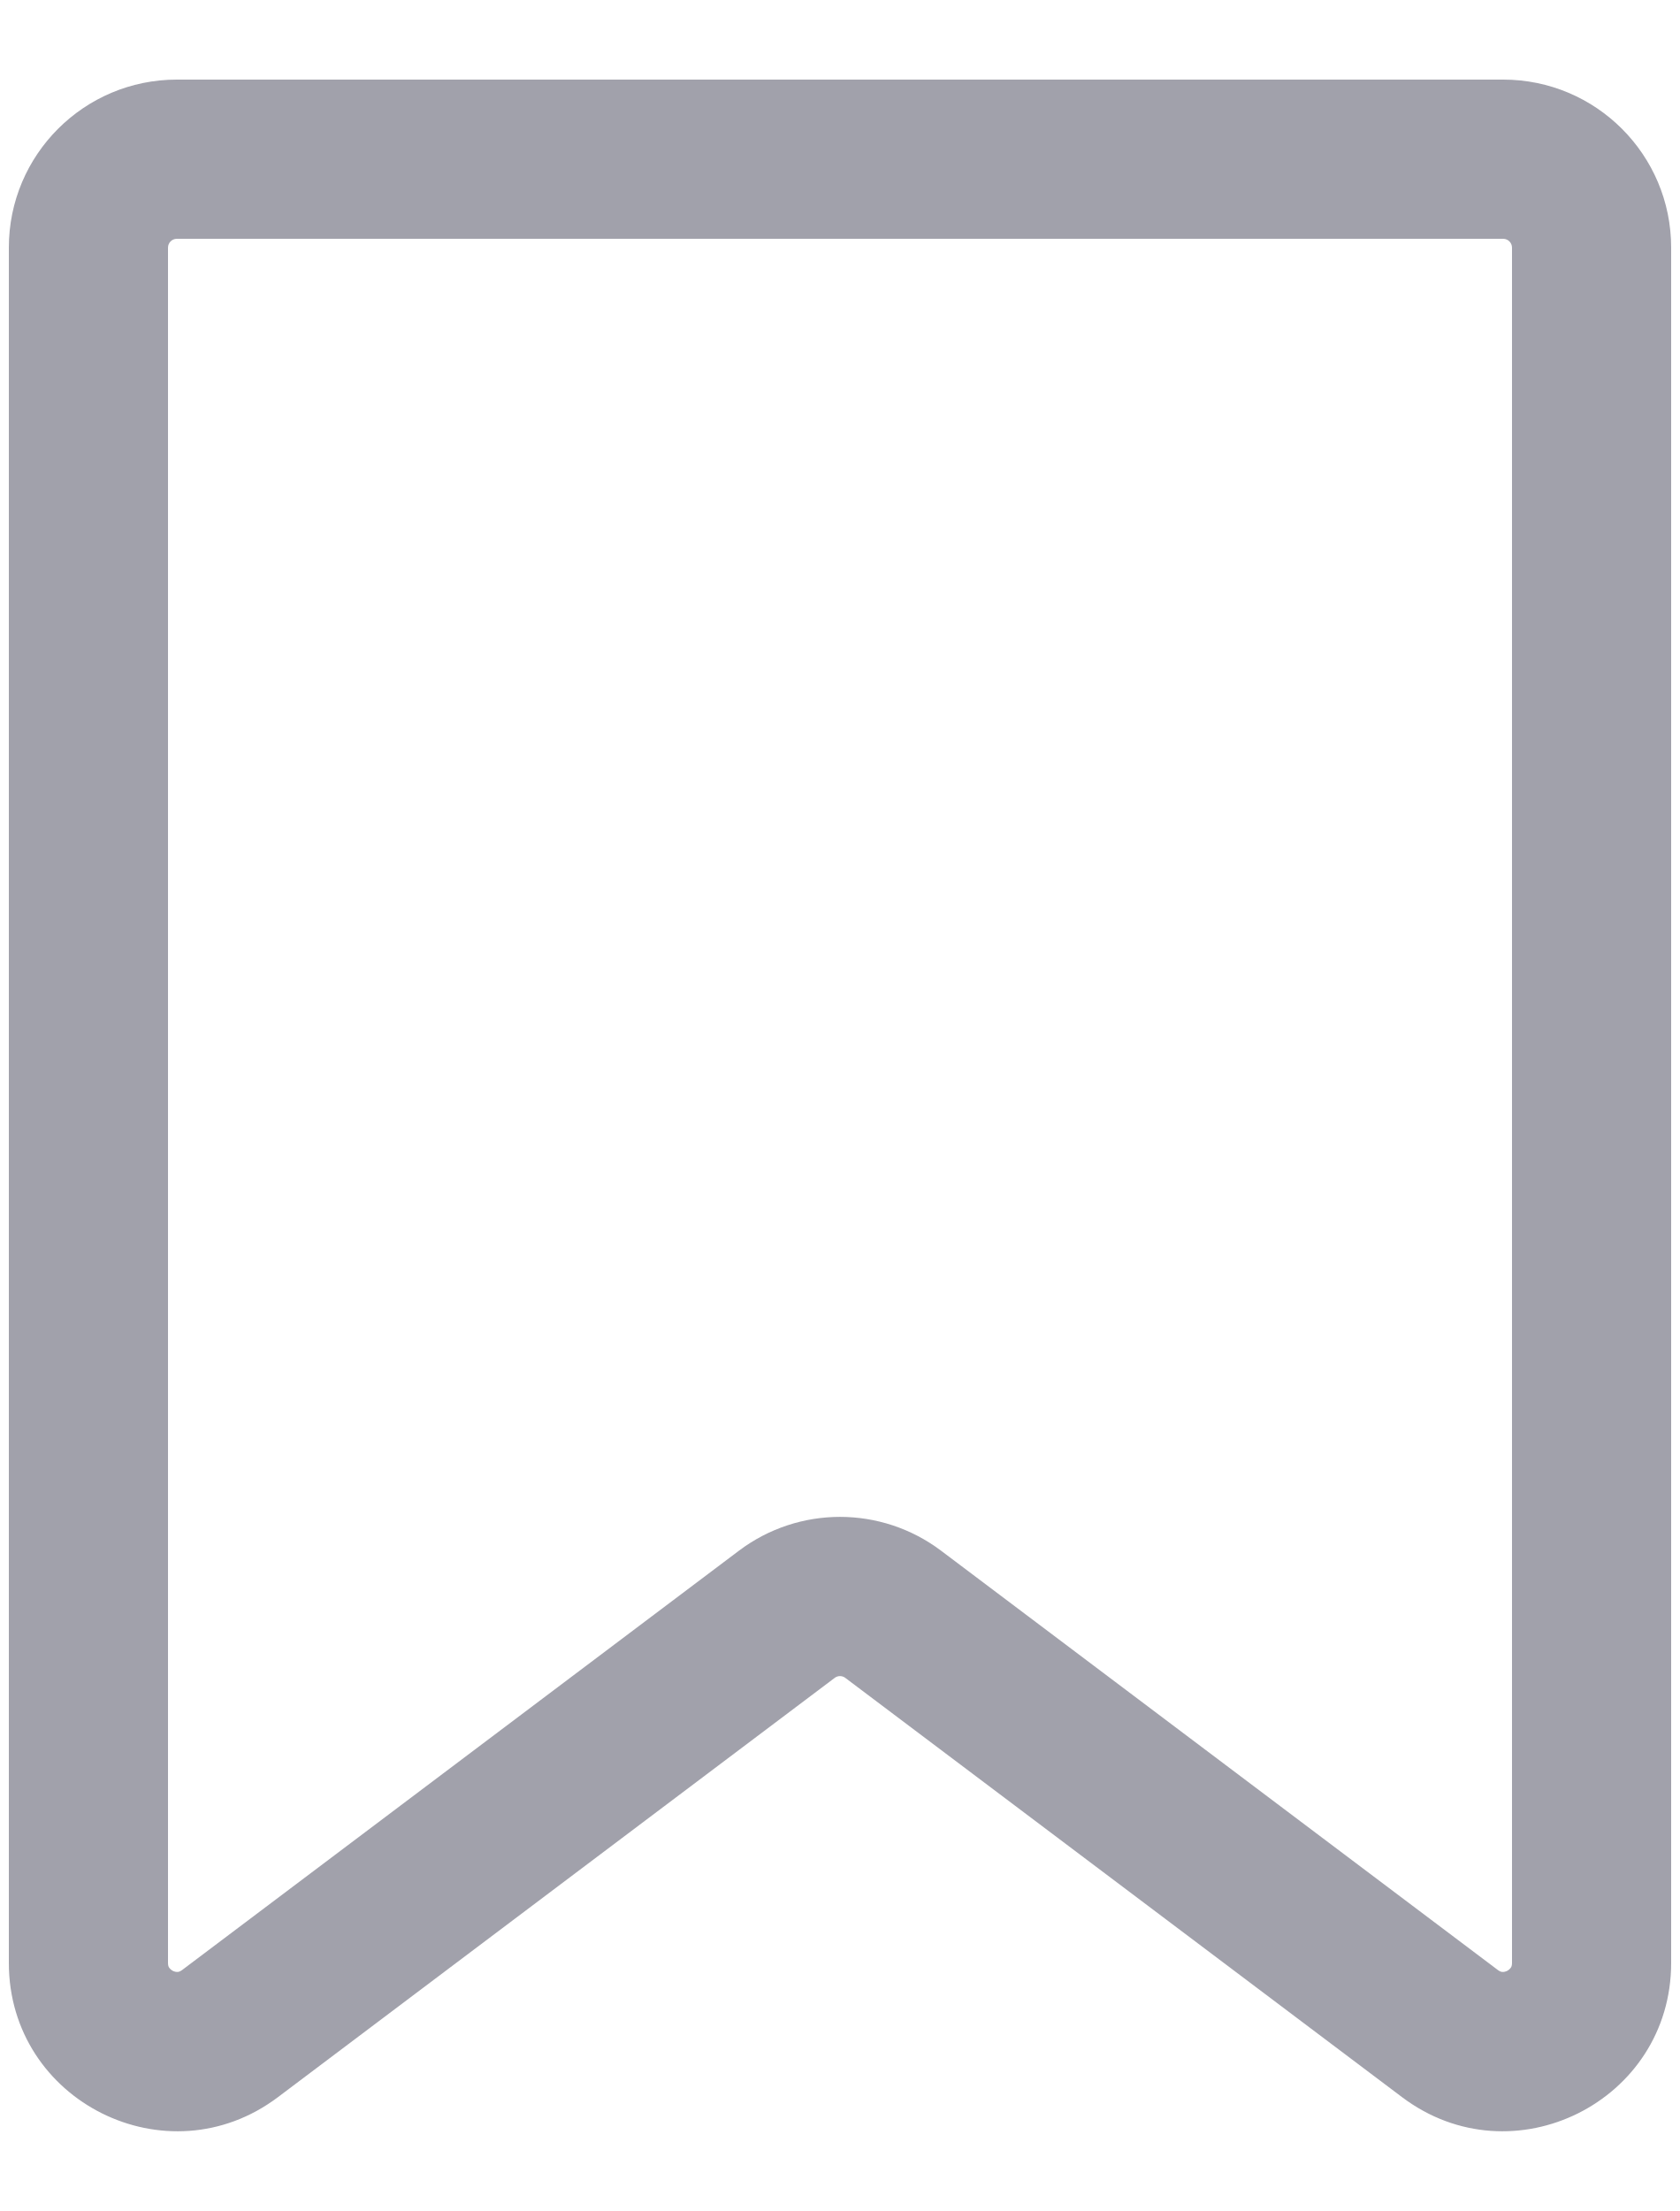
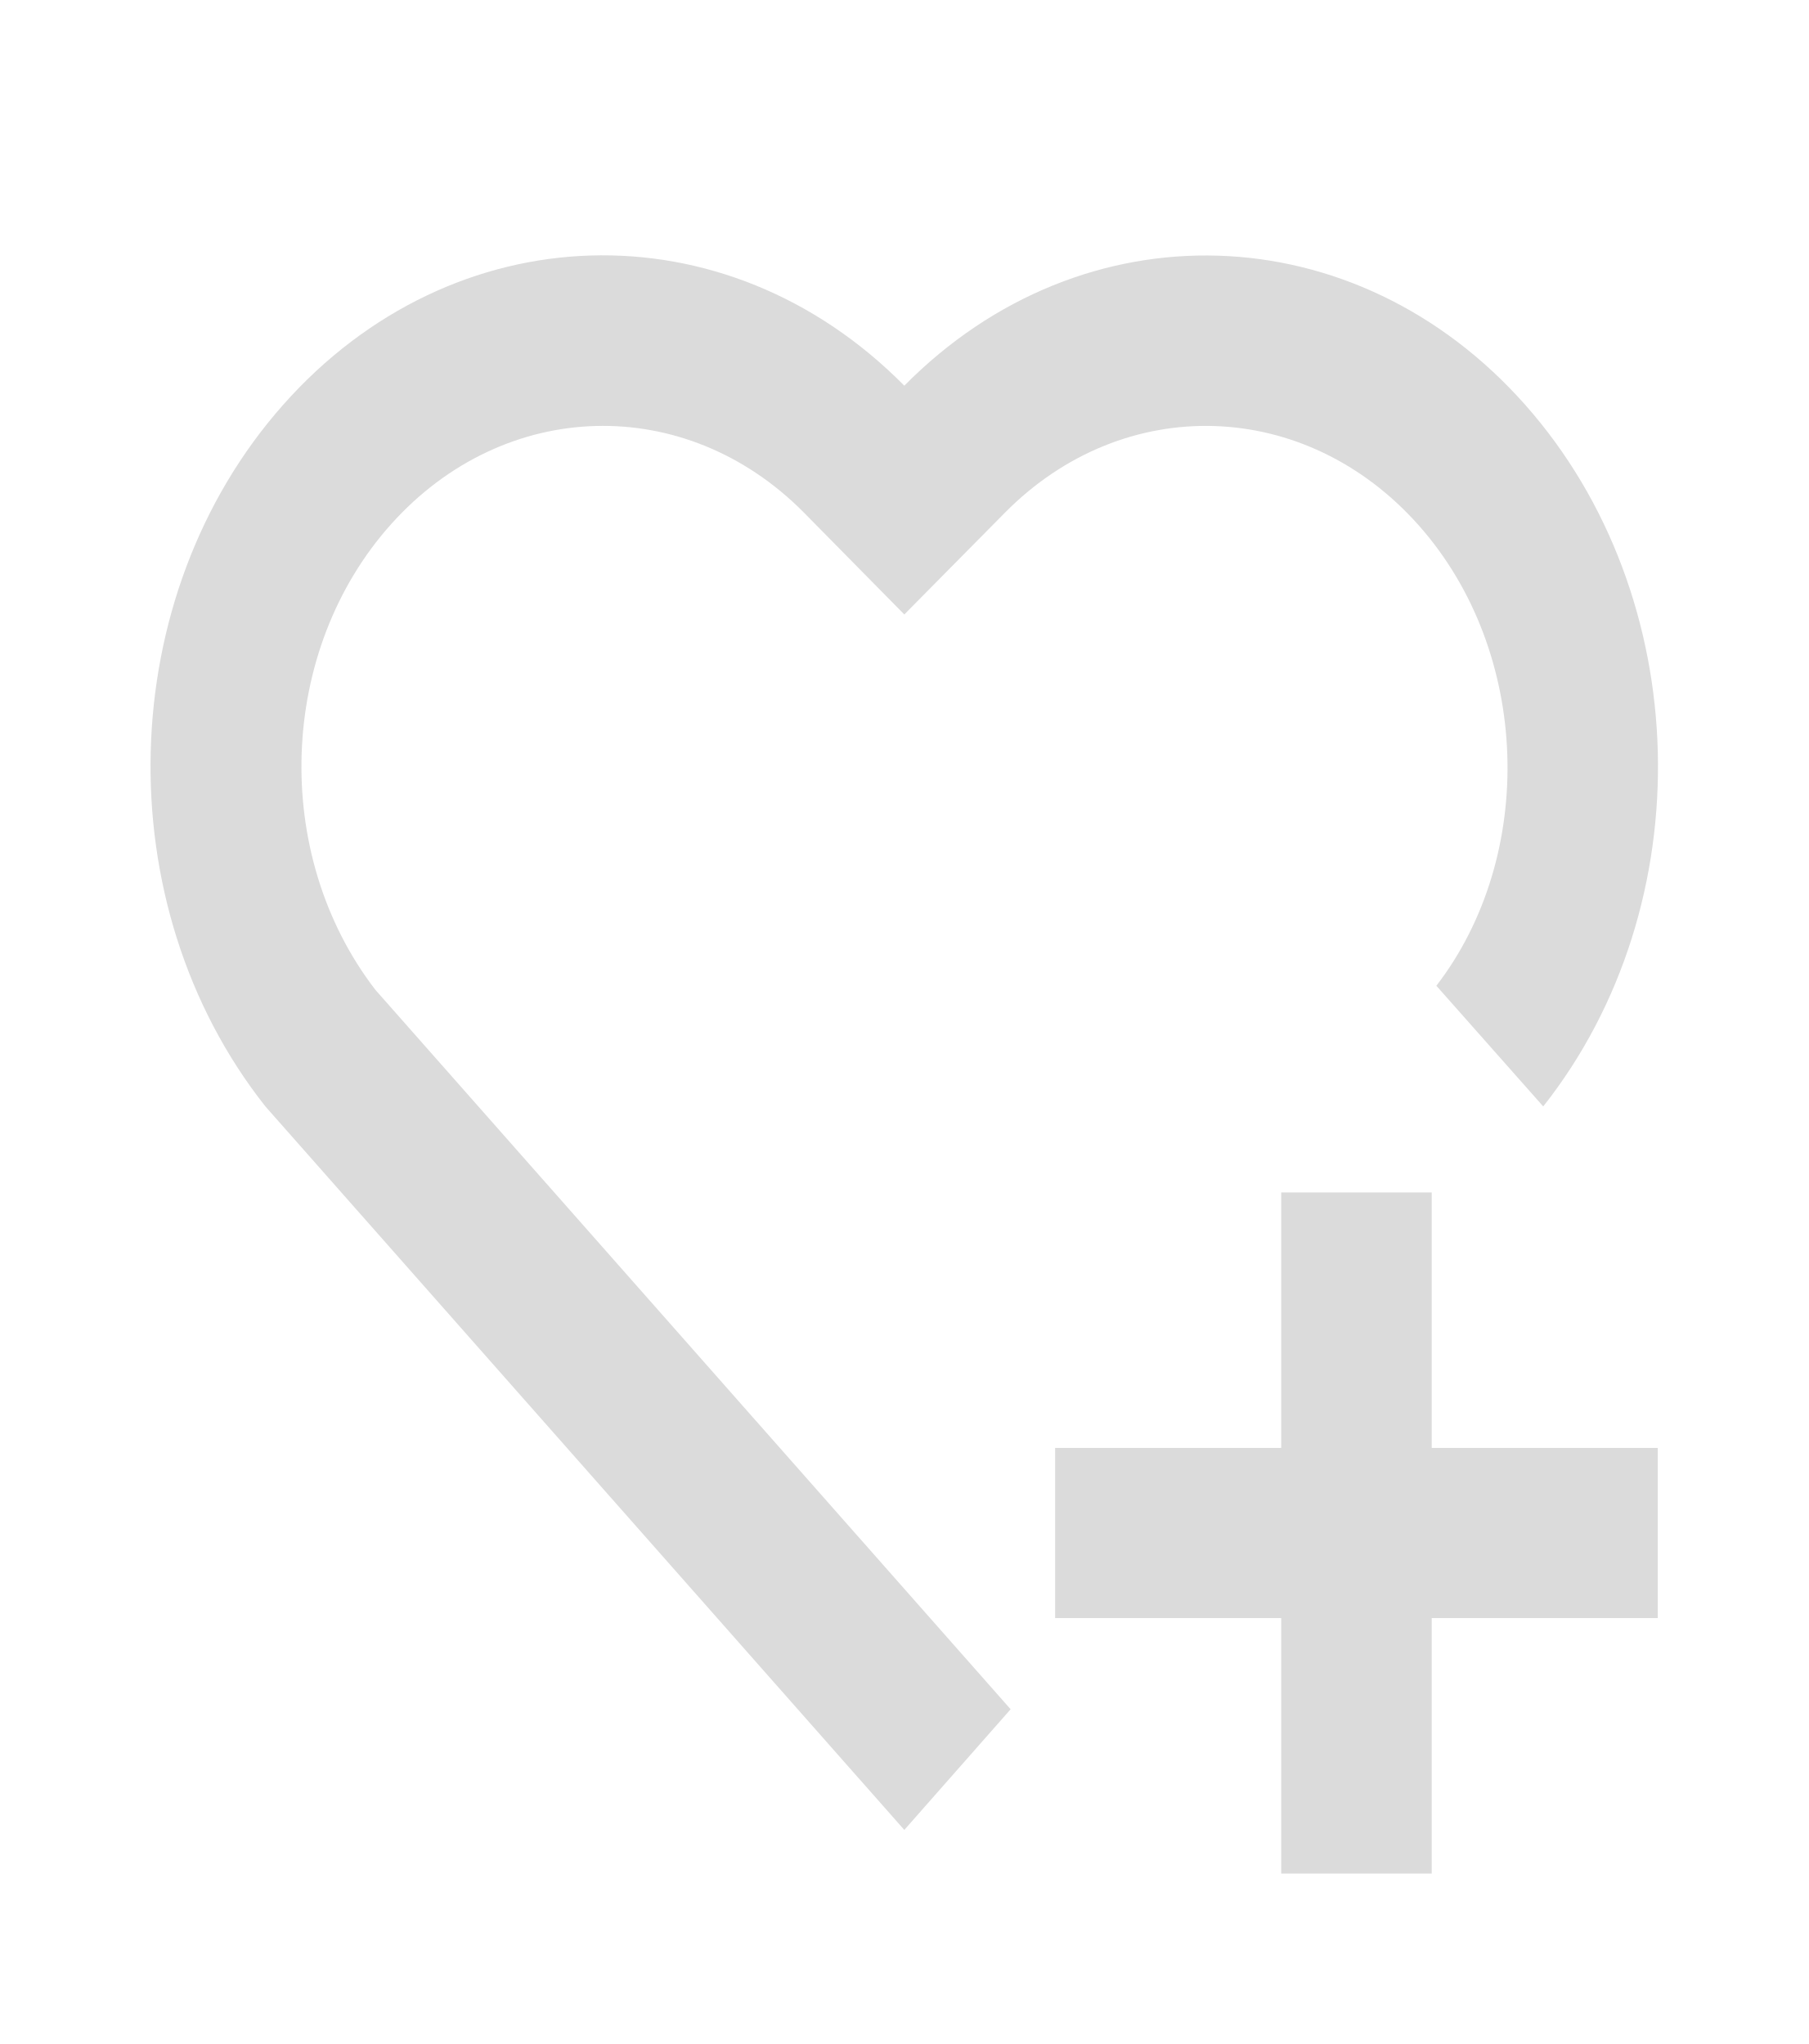
- <svg xmlns="http://www.w3.org/2000/svg" width="19" height="25" viewBox="0 0 19 25" fill="none">
-   <path d="M8.899 18.253L8.357 17.534L8.899 18.253ZM18.9 22.195V2.8H17.1V22.195H18.9ZM0.1 2.8V22.195H1.9V2.8H0.1ZM3.143 23.713L9.44 18.972L8.357 17.534L2.06 22.275L3.143 23.713ZM9.56 18.972L15.857 23.713L16.94 22.275L10.643 17.534L9.56 18.972ZM17 0.9L2 0.9L2 2.7L17 2.7L17 0.9ZM9.44 18.972C9.475 18.945 9.525 18.945 9.56 18.972L10.643 17.534C9.966 17.024 9.034 17.024 8.357 17.534L9.44 18.972ZM0.1 22.195C0.1 23.762 1.891 24.656 3.143 23.713L2.06 22.275C2.036 22.293 2.02 22.296 2.01 22.297C1.996 22.298 1.976 22.295 1.955 22.285C1.935 22.274 1.921 22.26 1.913 22.248C1.907 22.24 1.9 22.225 1.9 22.195H0.1ZM1.9 2.8C1.9 2.745 1.945 2.7 2 2.7L2 0.9C0.951 0.9 0.1 1.75 0.1 2.8H1.9ZM18.9 2.8C18.9 1.75 18.049 0.9 17 0.9L17 2.7C17.055 2.7 17.1 2.745 17.1 2.8H18.9ZM17.1 22.195C17.1 22.225 17.093 22.24 17.087 22.248C17.079 22.26 17.065 22.274 17.045 22.285C17.024 22.295 17.005 22.298 16.99 22.297C16.98 22.296 16.964 22.293 16.94 22.275L15.857 23.713C17.109 24.656 18.9 23.762 18.9 22.195H17.1Z" fill="#16162E" fill-opacity="0.4" />
+ <svg xmlns="http://www.w3.org/2000/svg" width="23px" height="26px" viewBox="0 0 23 26" version="1.1">
+   <g id="surface1">
+     <path style=" stroke:none;fill-rule:nonzero;fill:rgb(85.882%,85.882%,85.882%);fill-opacity:1;" d="M 18.207 15.168 L 18.207 18.418 L 21.082 18.418 L 21.082 20.582 L 18.207 20.582 L 18.207 23.832 L 16.293 23.832 L 16.293 20.582 L 13.418 20.582 L 13.418 18.418 L 16.293 18.418 L 16.293 15.168 Z M 19.398 5.152 C 21.555 7.59 21.656 11.504 19.625 14.074 L 18.266 12.539 C 19.539 10.887 19.473 8.297 18.043 6.684 C 16.605 5.062 14.297 4.988 12.781 6.52 L 11.5 7.816 L 10.223 6.52 C 8.715 4.996 6.418 5.059 4.977 6.664 C 3.535 8.27 3.445 10.863 4.773 12.59 L 12.852 21.742 L 11.5 23.277 L 3.375 14.074 C 1.344 11.504 1.441 7.586 3.602 5.148 C 5.762 2.711 9.227 2.605 11.5 4.906 C 13.773 2.605 17.242 2.715 19.398 5.152 Z M 19.398 5.152 " />
+   </g>
</svg>
